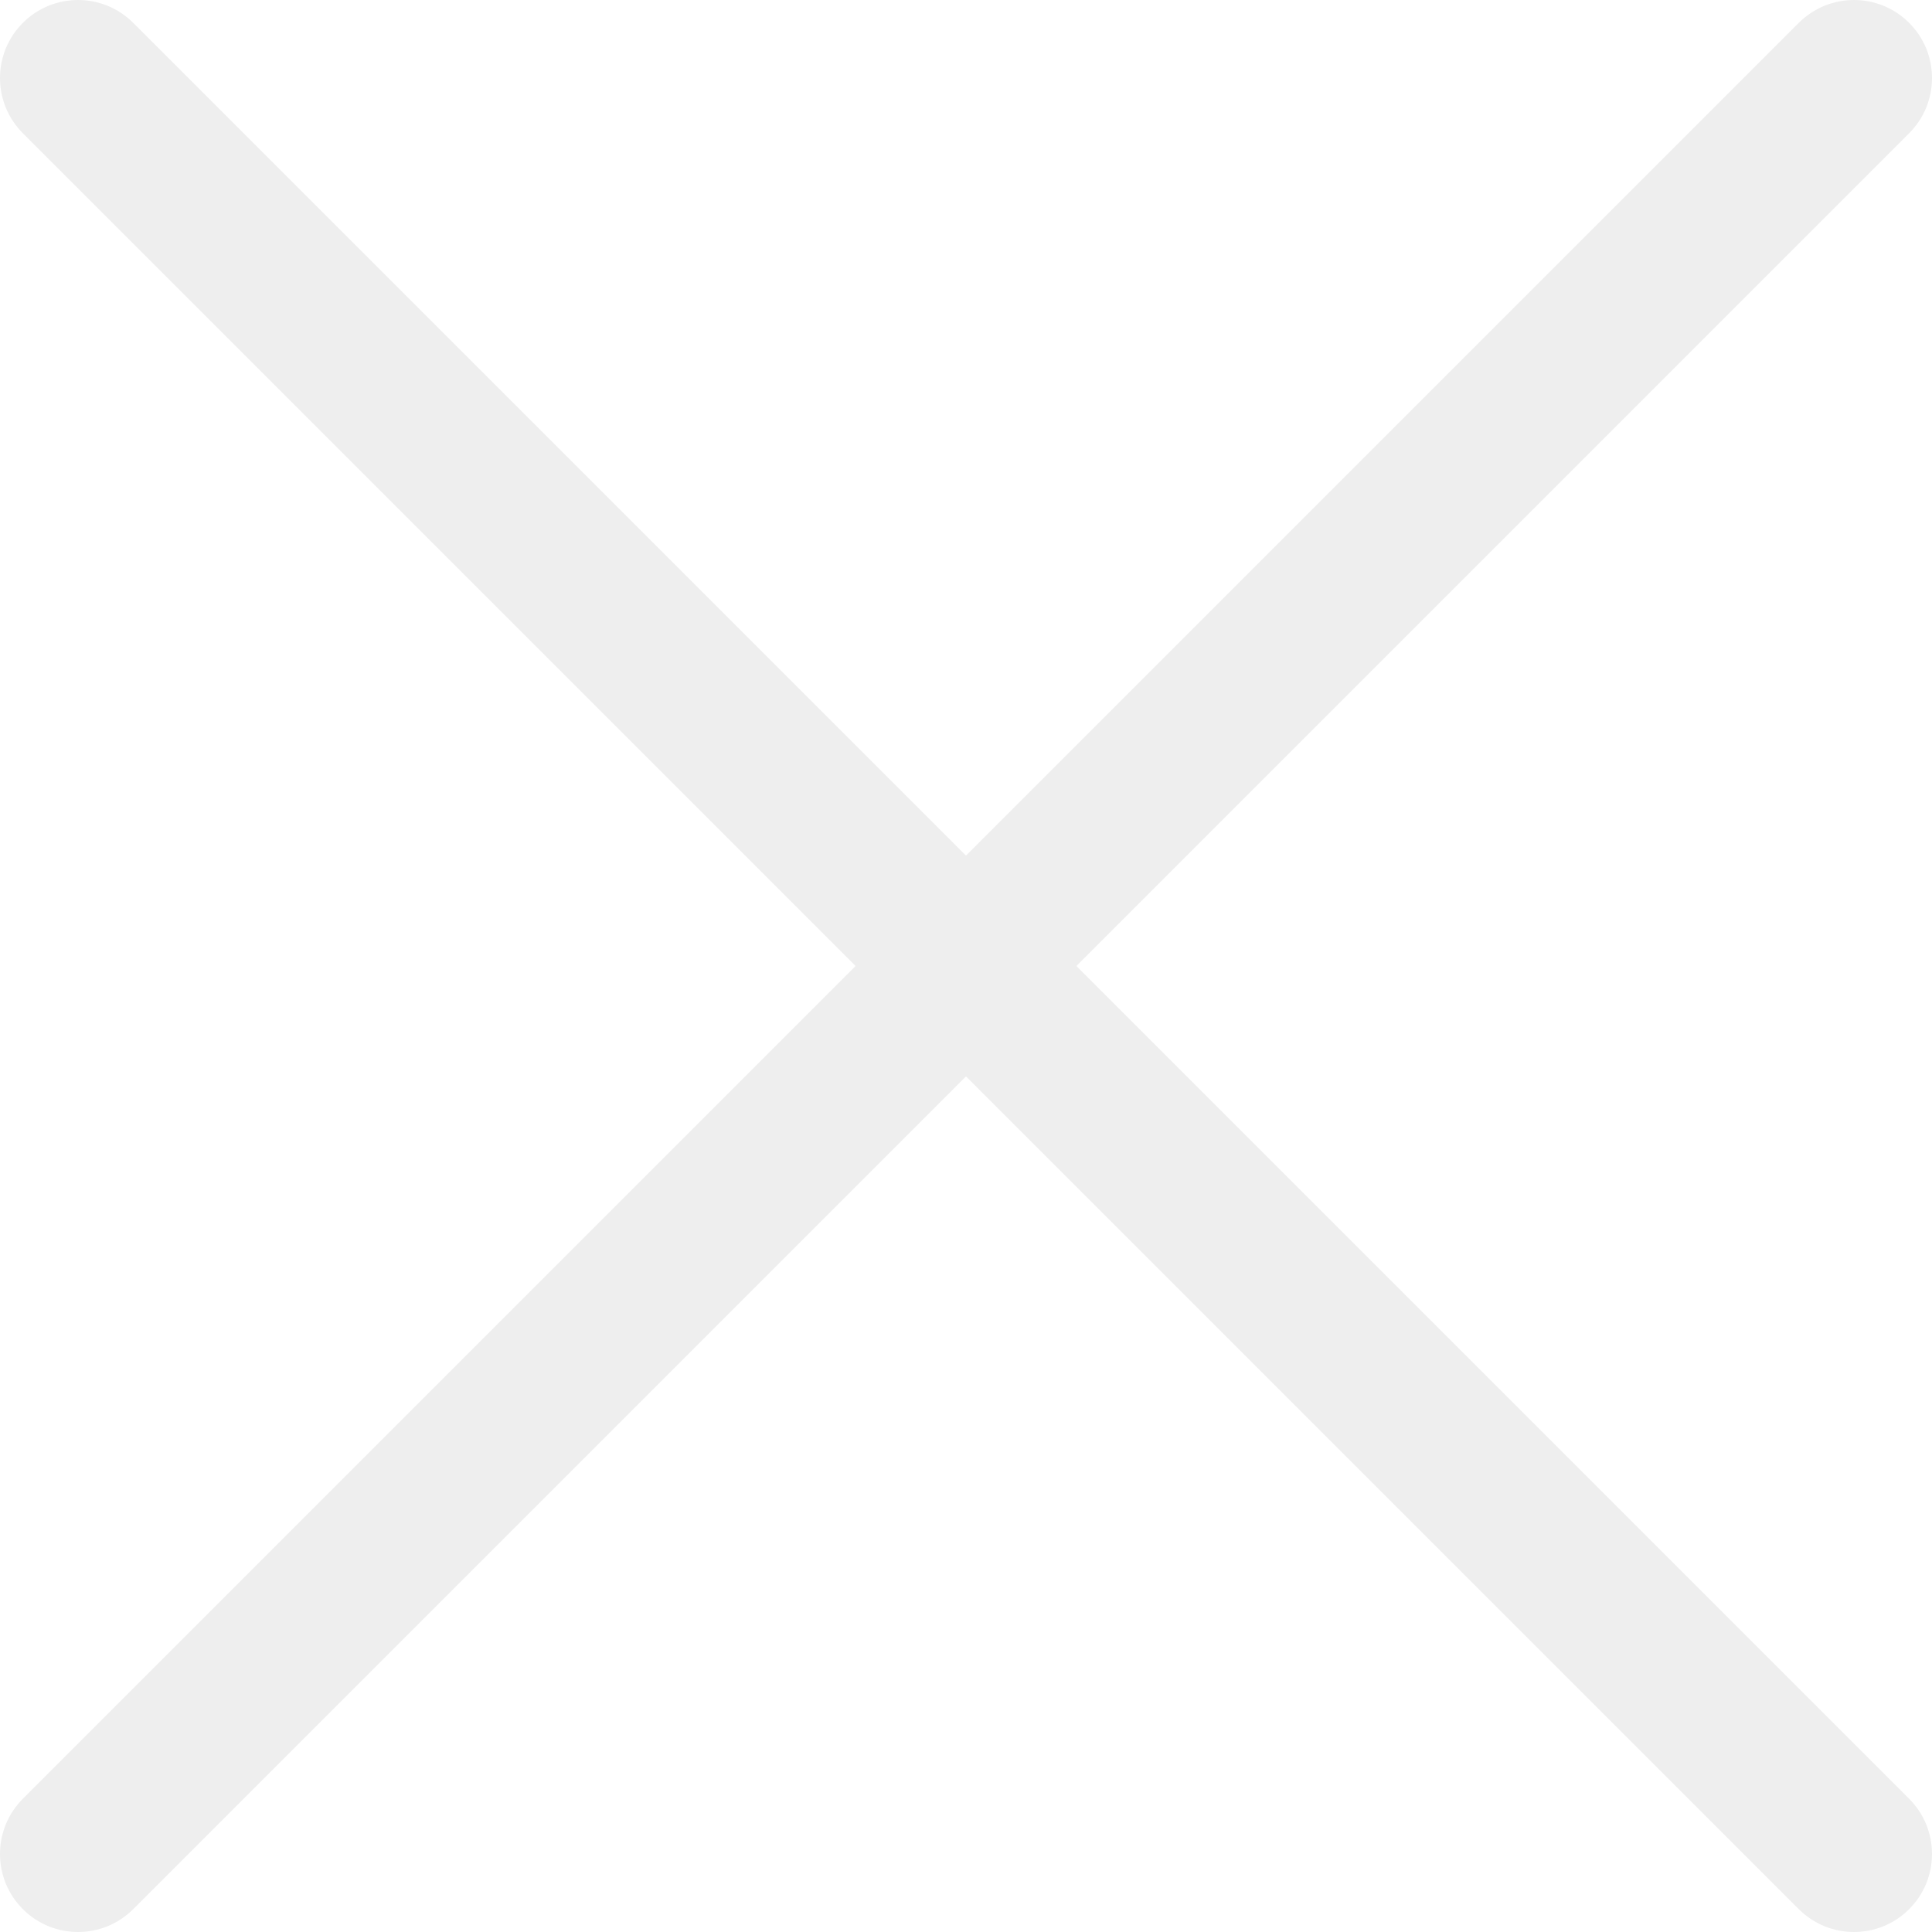
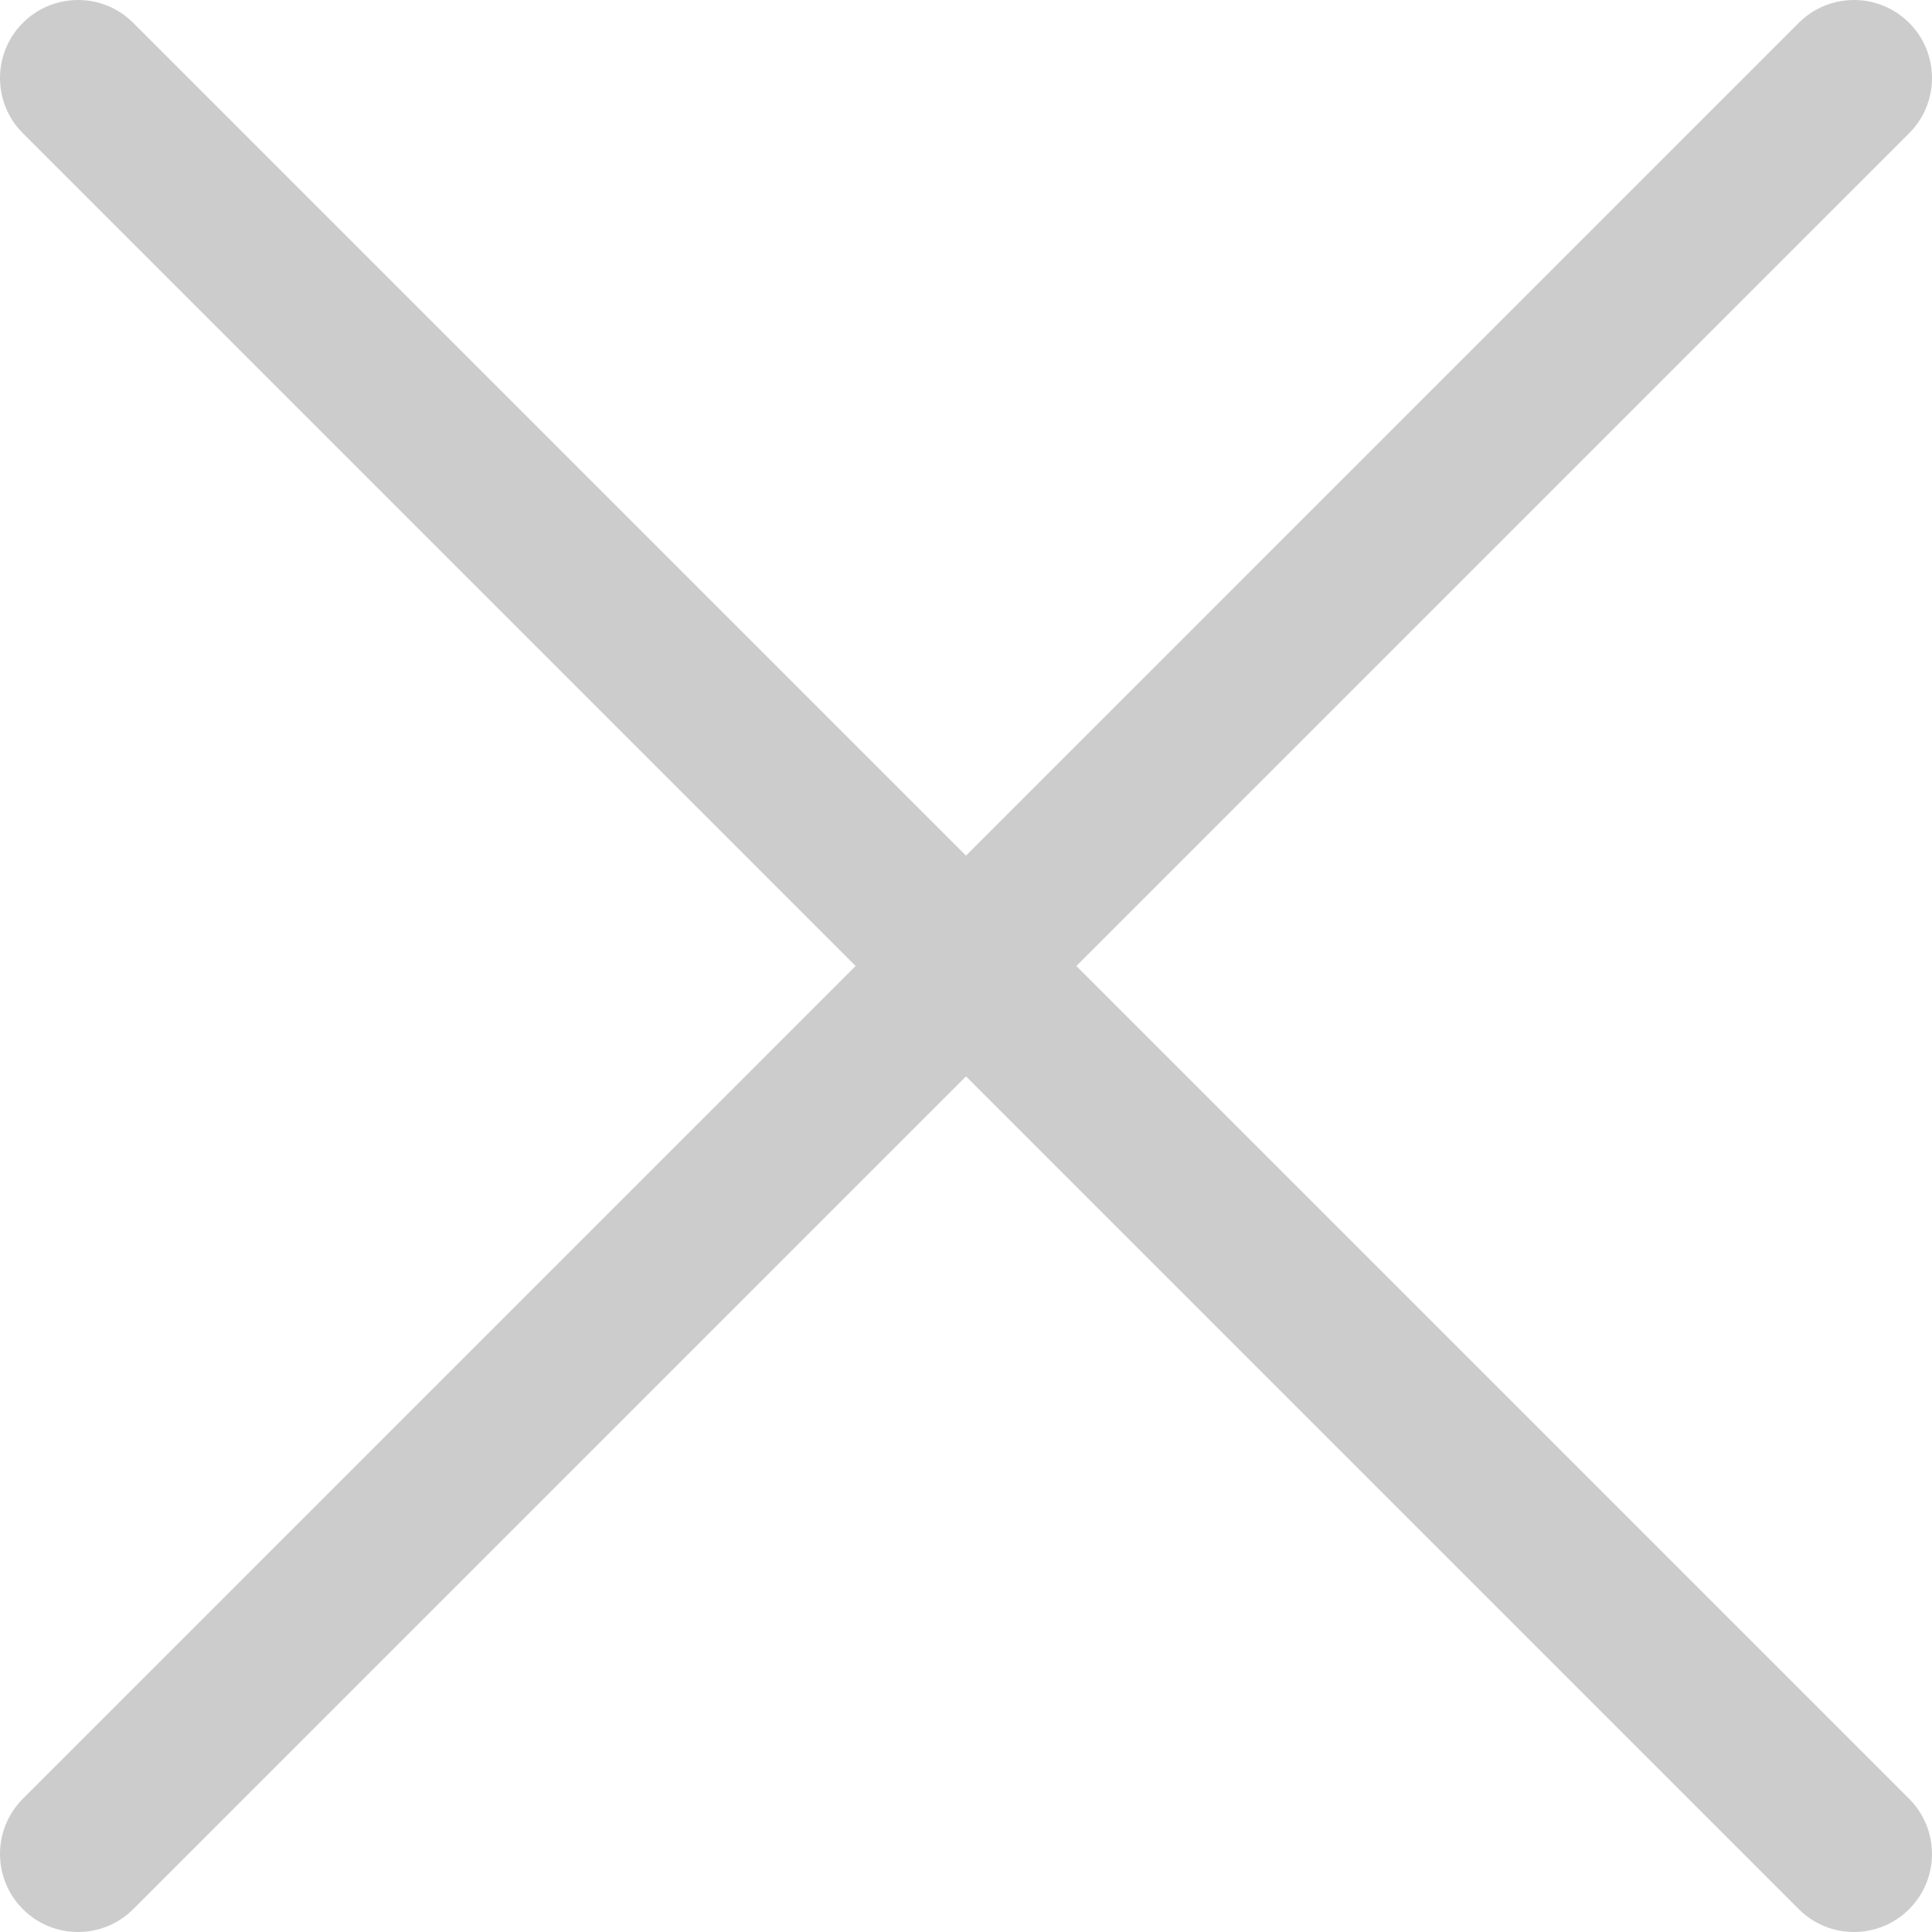
<svg xmlns="http://www.w3.org/2000/svg" version="1.1" x="0px" y="0px" viewBox="0 0 512 512" style="enable-background:new 0 0 512 512;" xml:space="preserve" width="30px" height="30px">
  <g>
    <g>
-       <path d="M505.943,6.058c-8.077-8.077-21.172-8.077-29.249,0L6.058,476.693c-8.077,8.077-8.077,21.172,0,29.249    C10.096,509.982,15.39,512,20.683,512c5.293,0,10.586-2.019,14.625-6.059L505.943,35.306    C514.019,27.23,514.019,14.135,505.943,6.058z" fill="#eeeeee" />
+       <path d="M505.943,6.058c-8.077-8.077-21.172-8.077-29.249,0L6.058,476.693c-8.077,8.077-8.077,21.172,0,29.249    C10.096,509.982,15.39,512,20.683,512c5.293,0,10.586-2.019,14.625-6.059L505.943,35.306    C514.019,27.23,514.019,14.135,505.943,6.058z" fill="#cccccc" />
    </g>
  </g>
  <g>
    <g>
-       <path d="M505.942,476.694L35.306,6.059c-8.076-8.077-21.172-8.077-29.248,0c-8.077,8.076-8.077,21.171,0,29.248l470.636,470.636 c4.038,4.039,9.332,6.058,14.625,6.058c5.293,0,10.587-2.019,14.624-6.057C514.018,497.866,514.018,484.771,505.942,476.694z" fill="#eeeeee" />
+       <path d="M505.942,476.694L35.306,6.059c-8.076-8.077-21.172-8.077-29.248,0c-8.077,8.076-8.077,21.171,0,29.248l470.636,470.636 c4.038,4.039,9.332,6.058,14.625,6.058c5.293,0,10.587-2.019,14.624-6.057C514.018,497.866,514.018,484.771,505.942,476.694z" fill="#cccccc" />
    </g>
  </g>
</svg>
